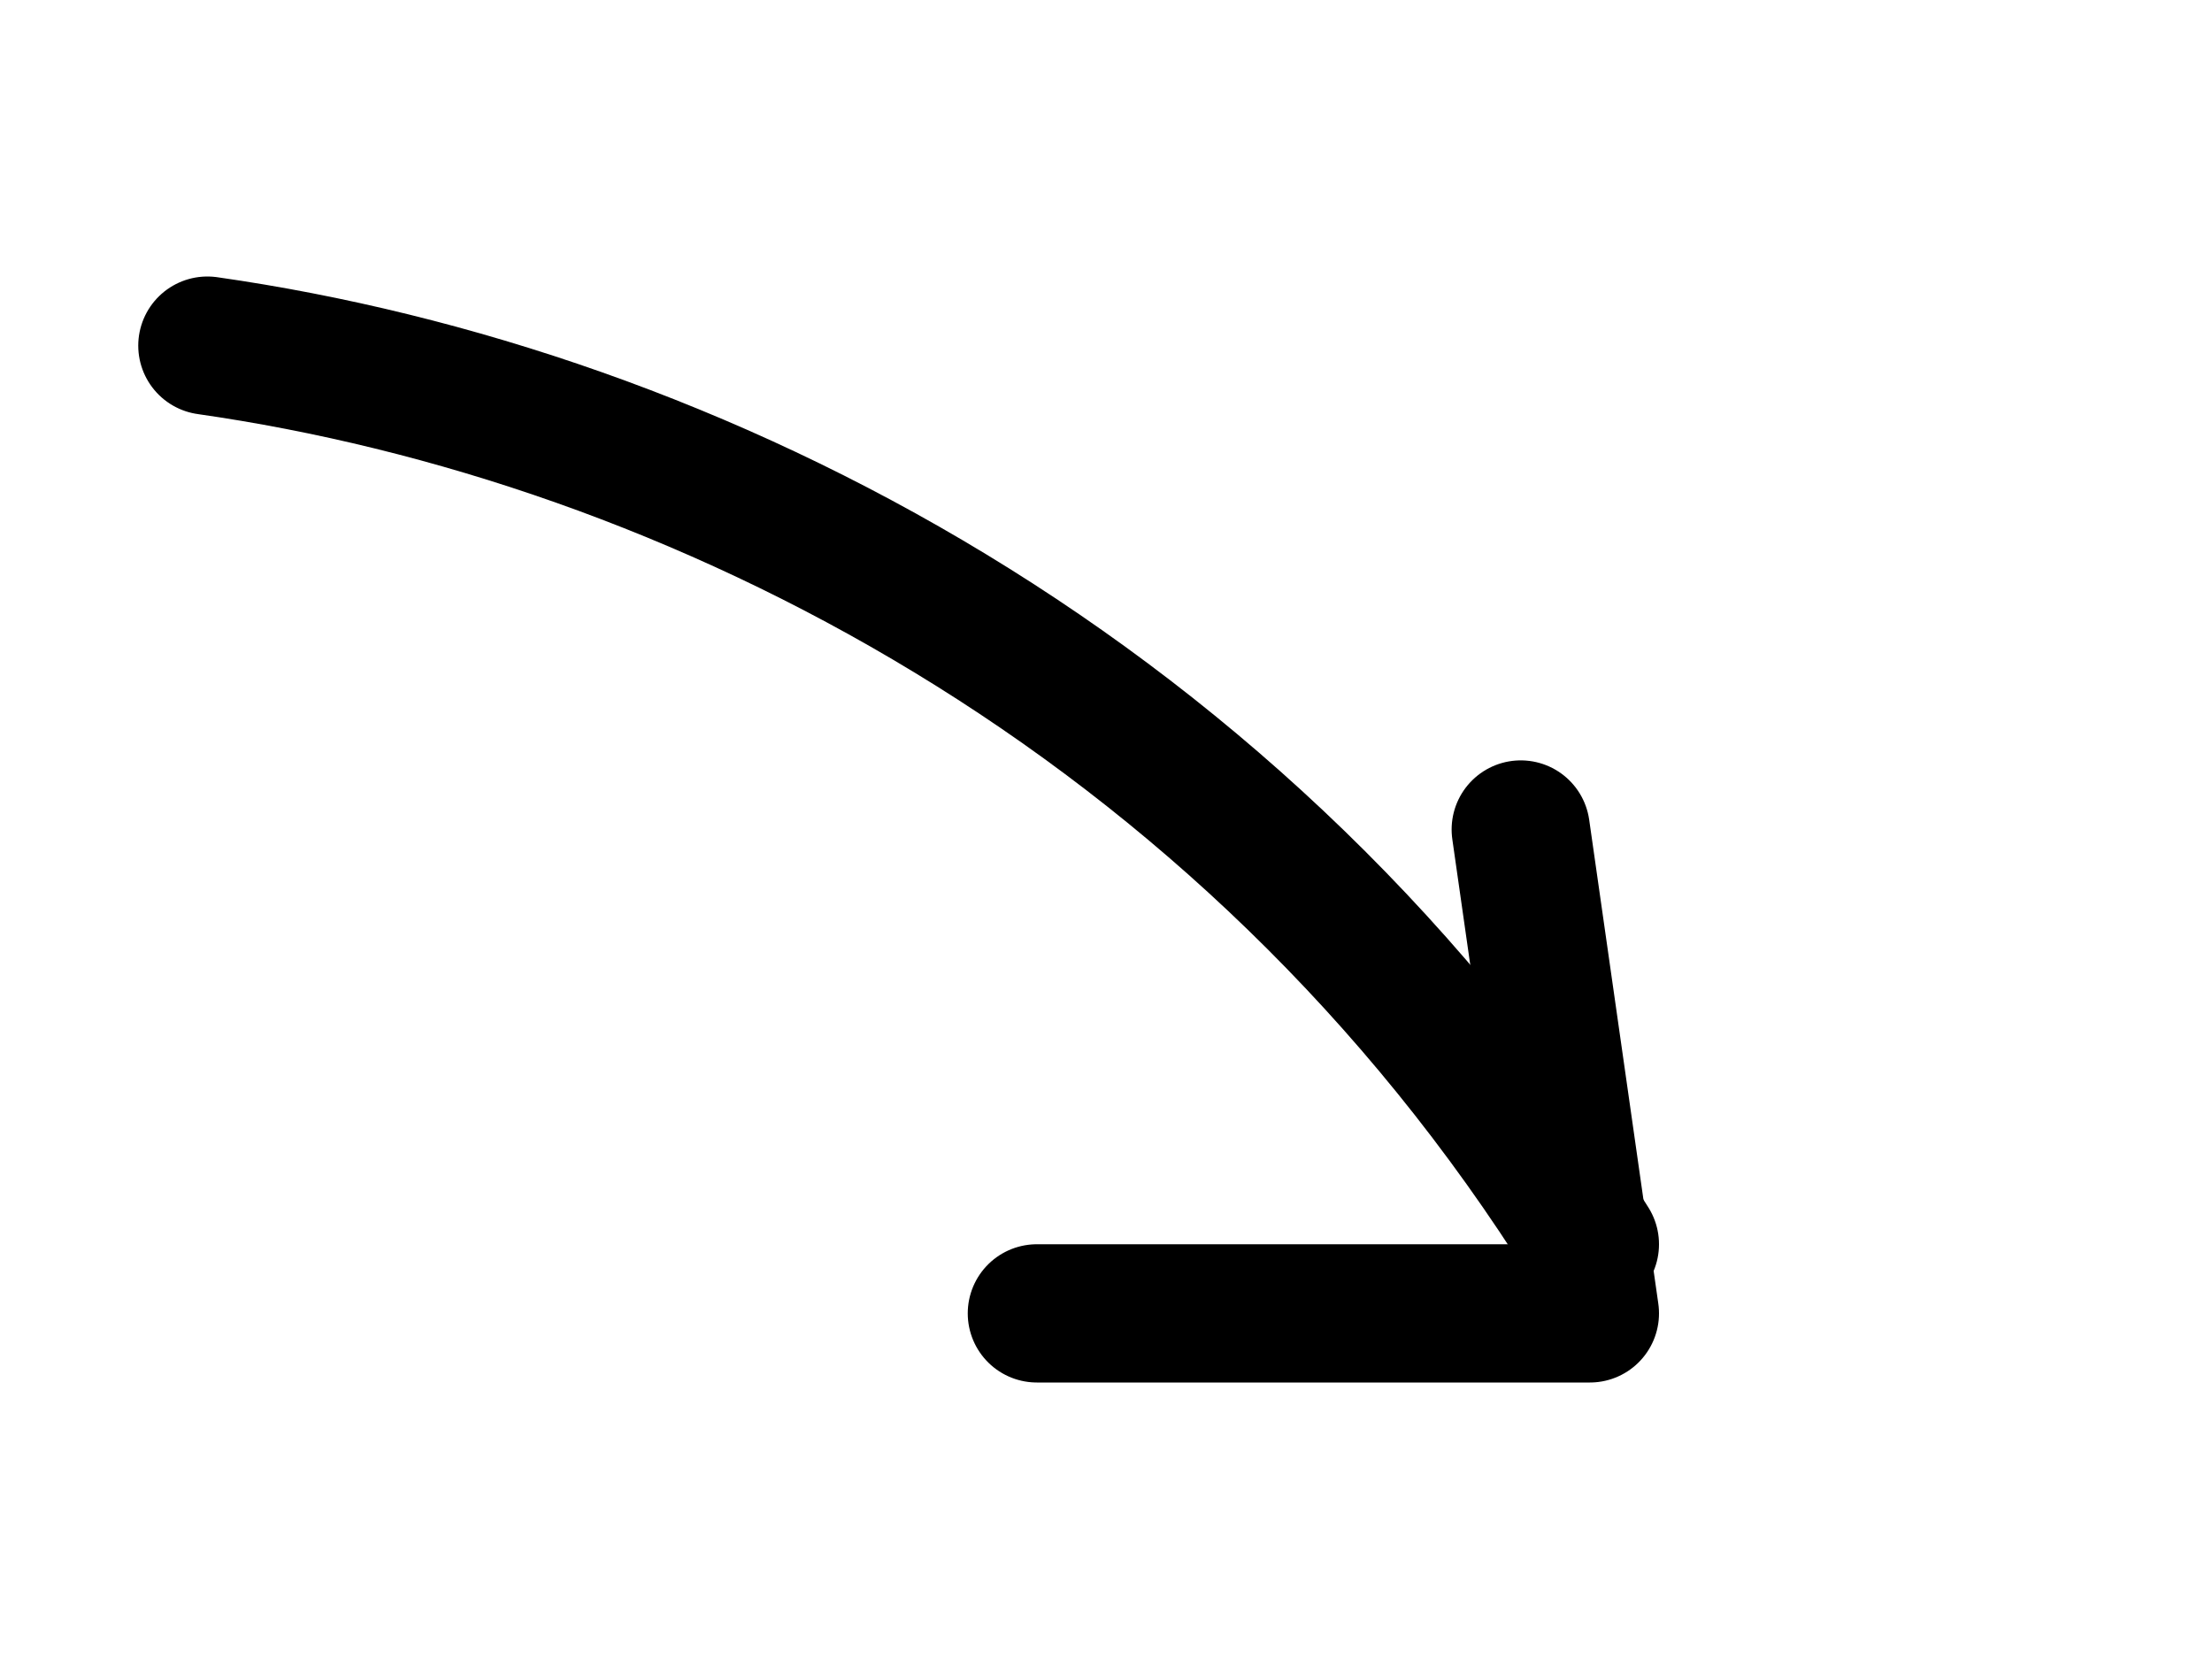
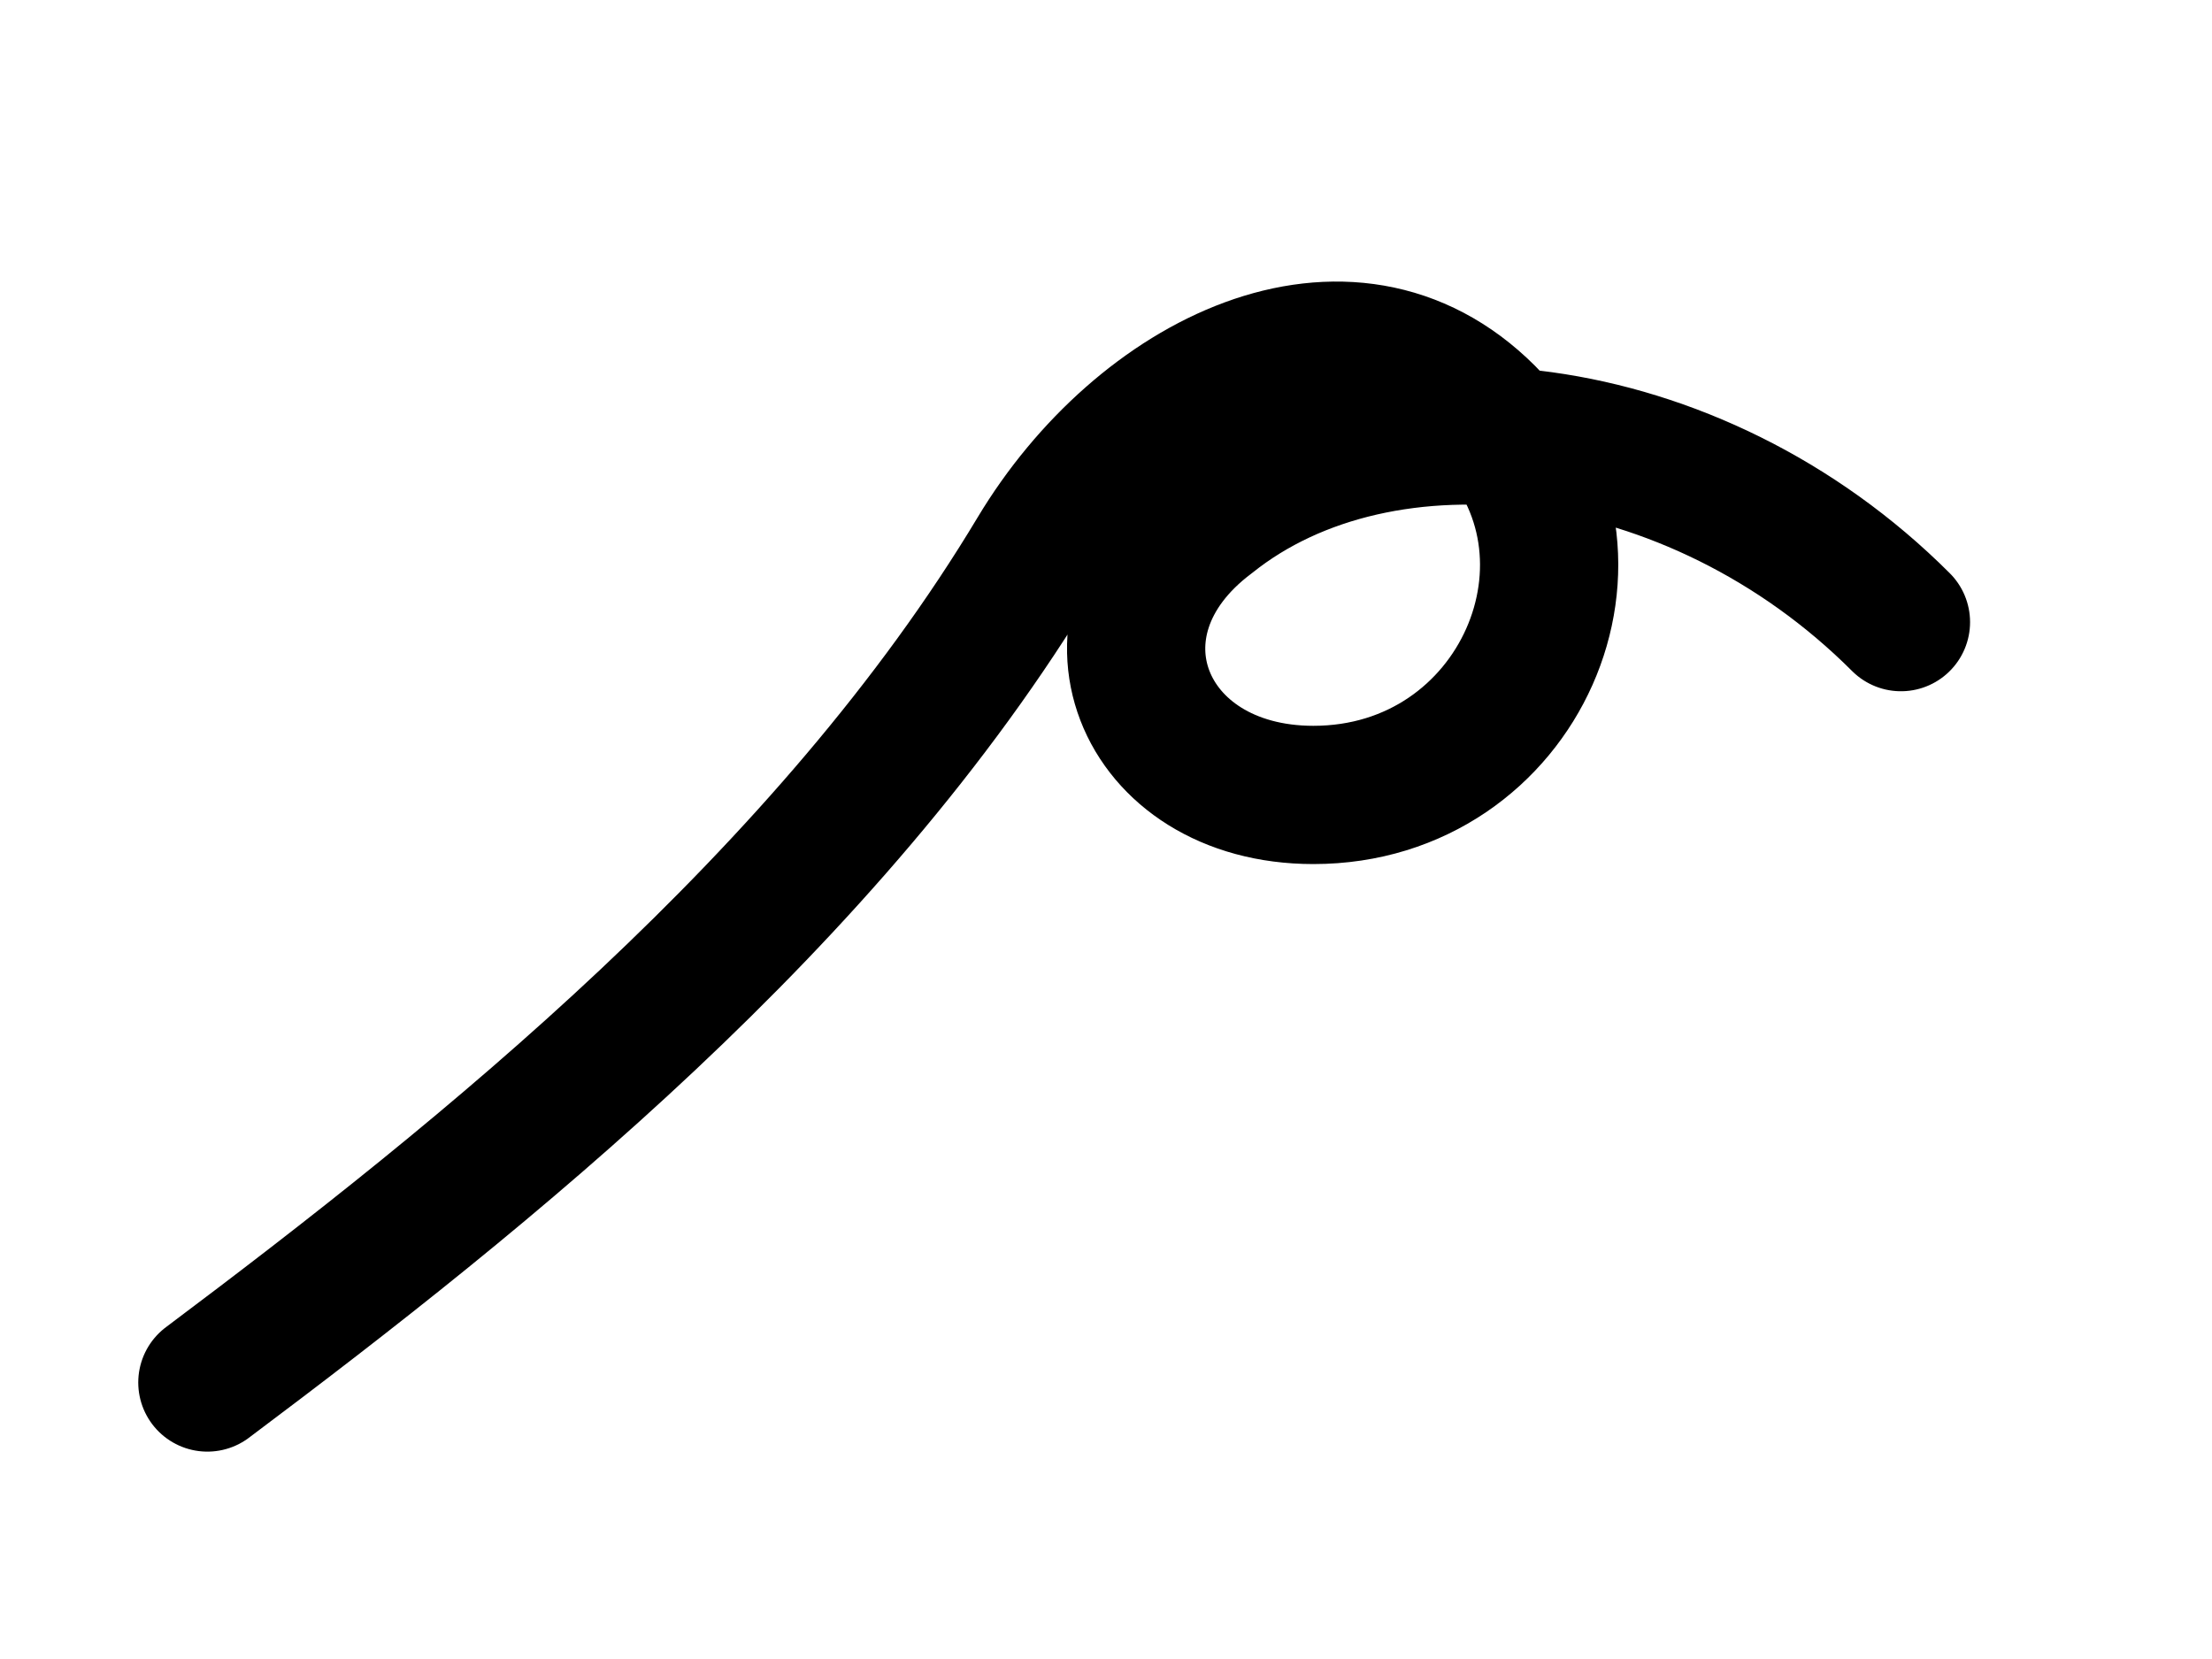
<svg xmlns="http://www.w3.org/2000/svg" viewBox="0 0 64 48" fill="none" stroke="currentColor" stroke-width="4" stroke-linecap="round" stroke-linejoin="round" aria-hidden="true">
-   <path d="M6 10c14 2 30 10 40 26" />
-   <path d="M30 38l16 0M46 38l-2-14" />
+   <path d="M6 40c8-6 18-14 24-24 3-5 9-8 13-4 4 4 1 11-5 11-5 0-7-5-3-8 5-4 14-3 20 3" />
</svg>
